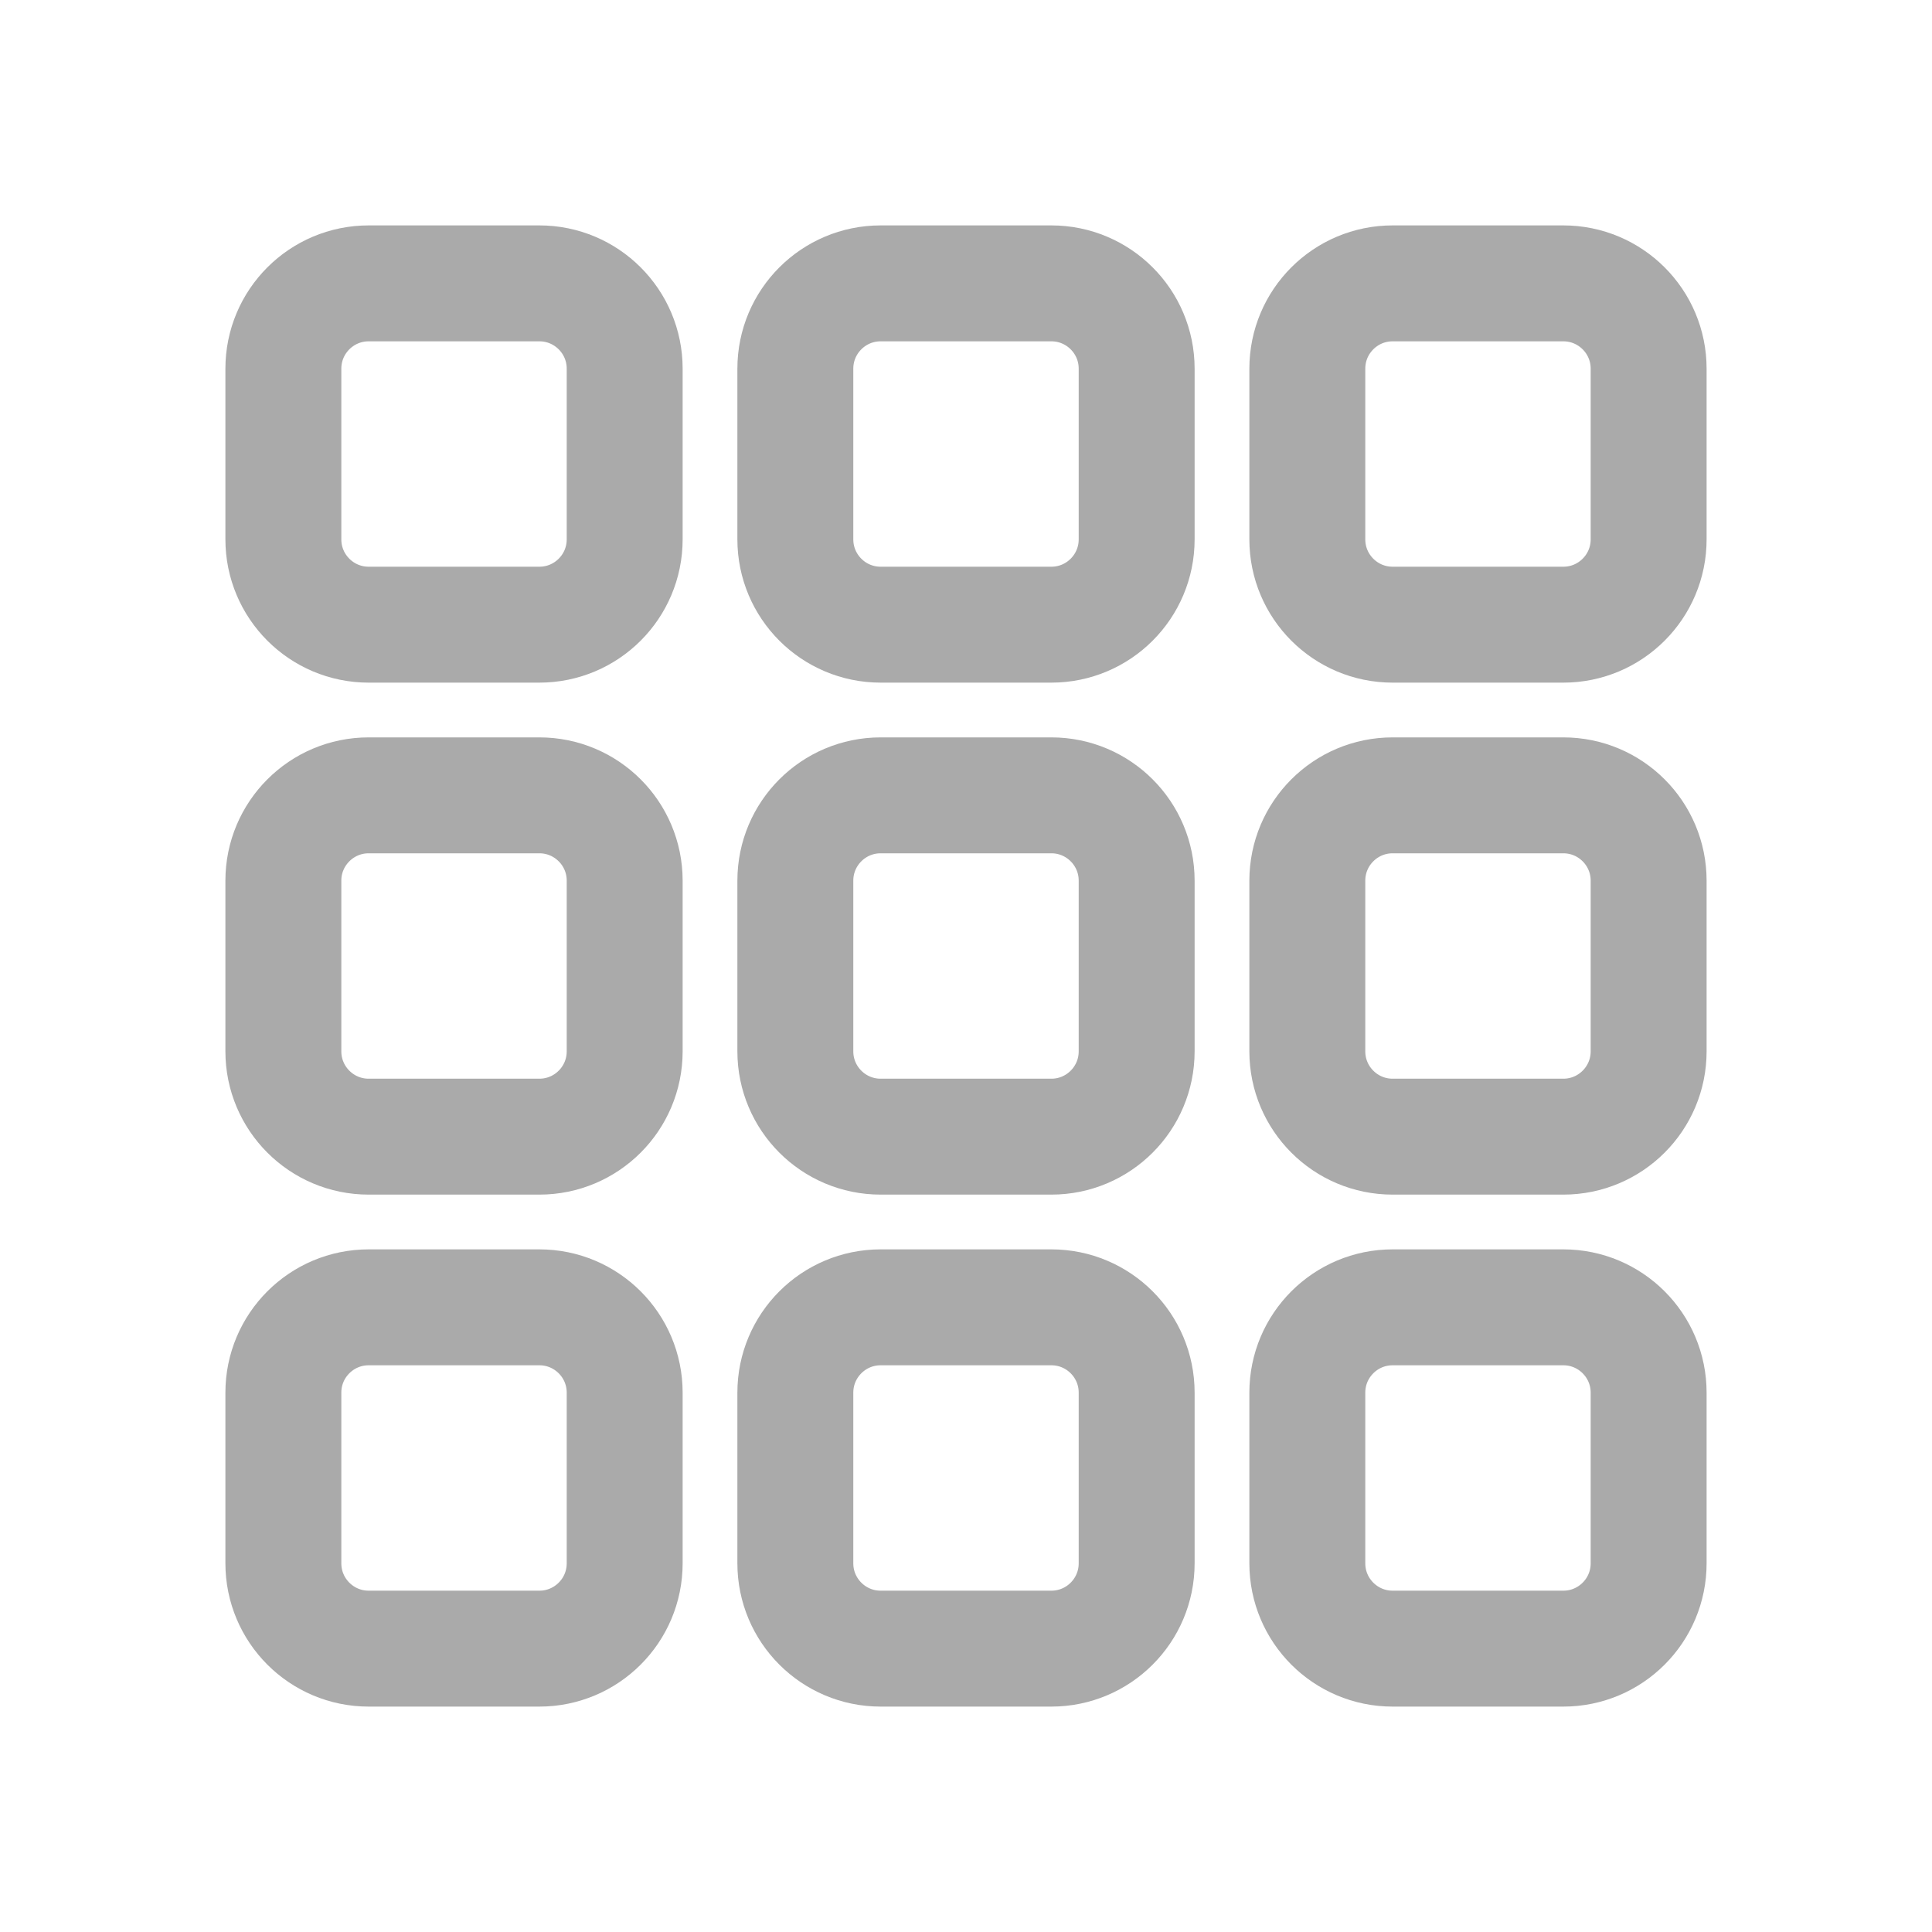
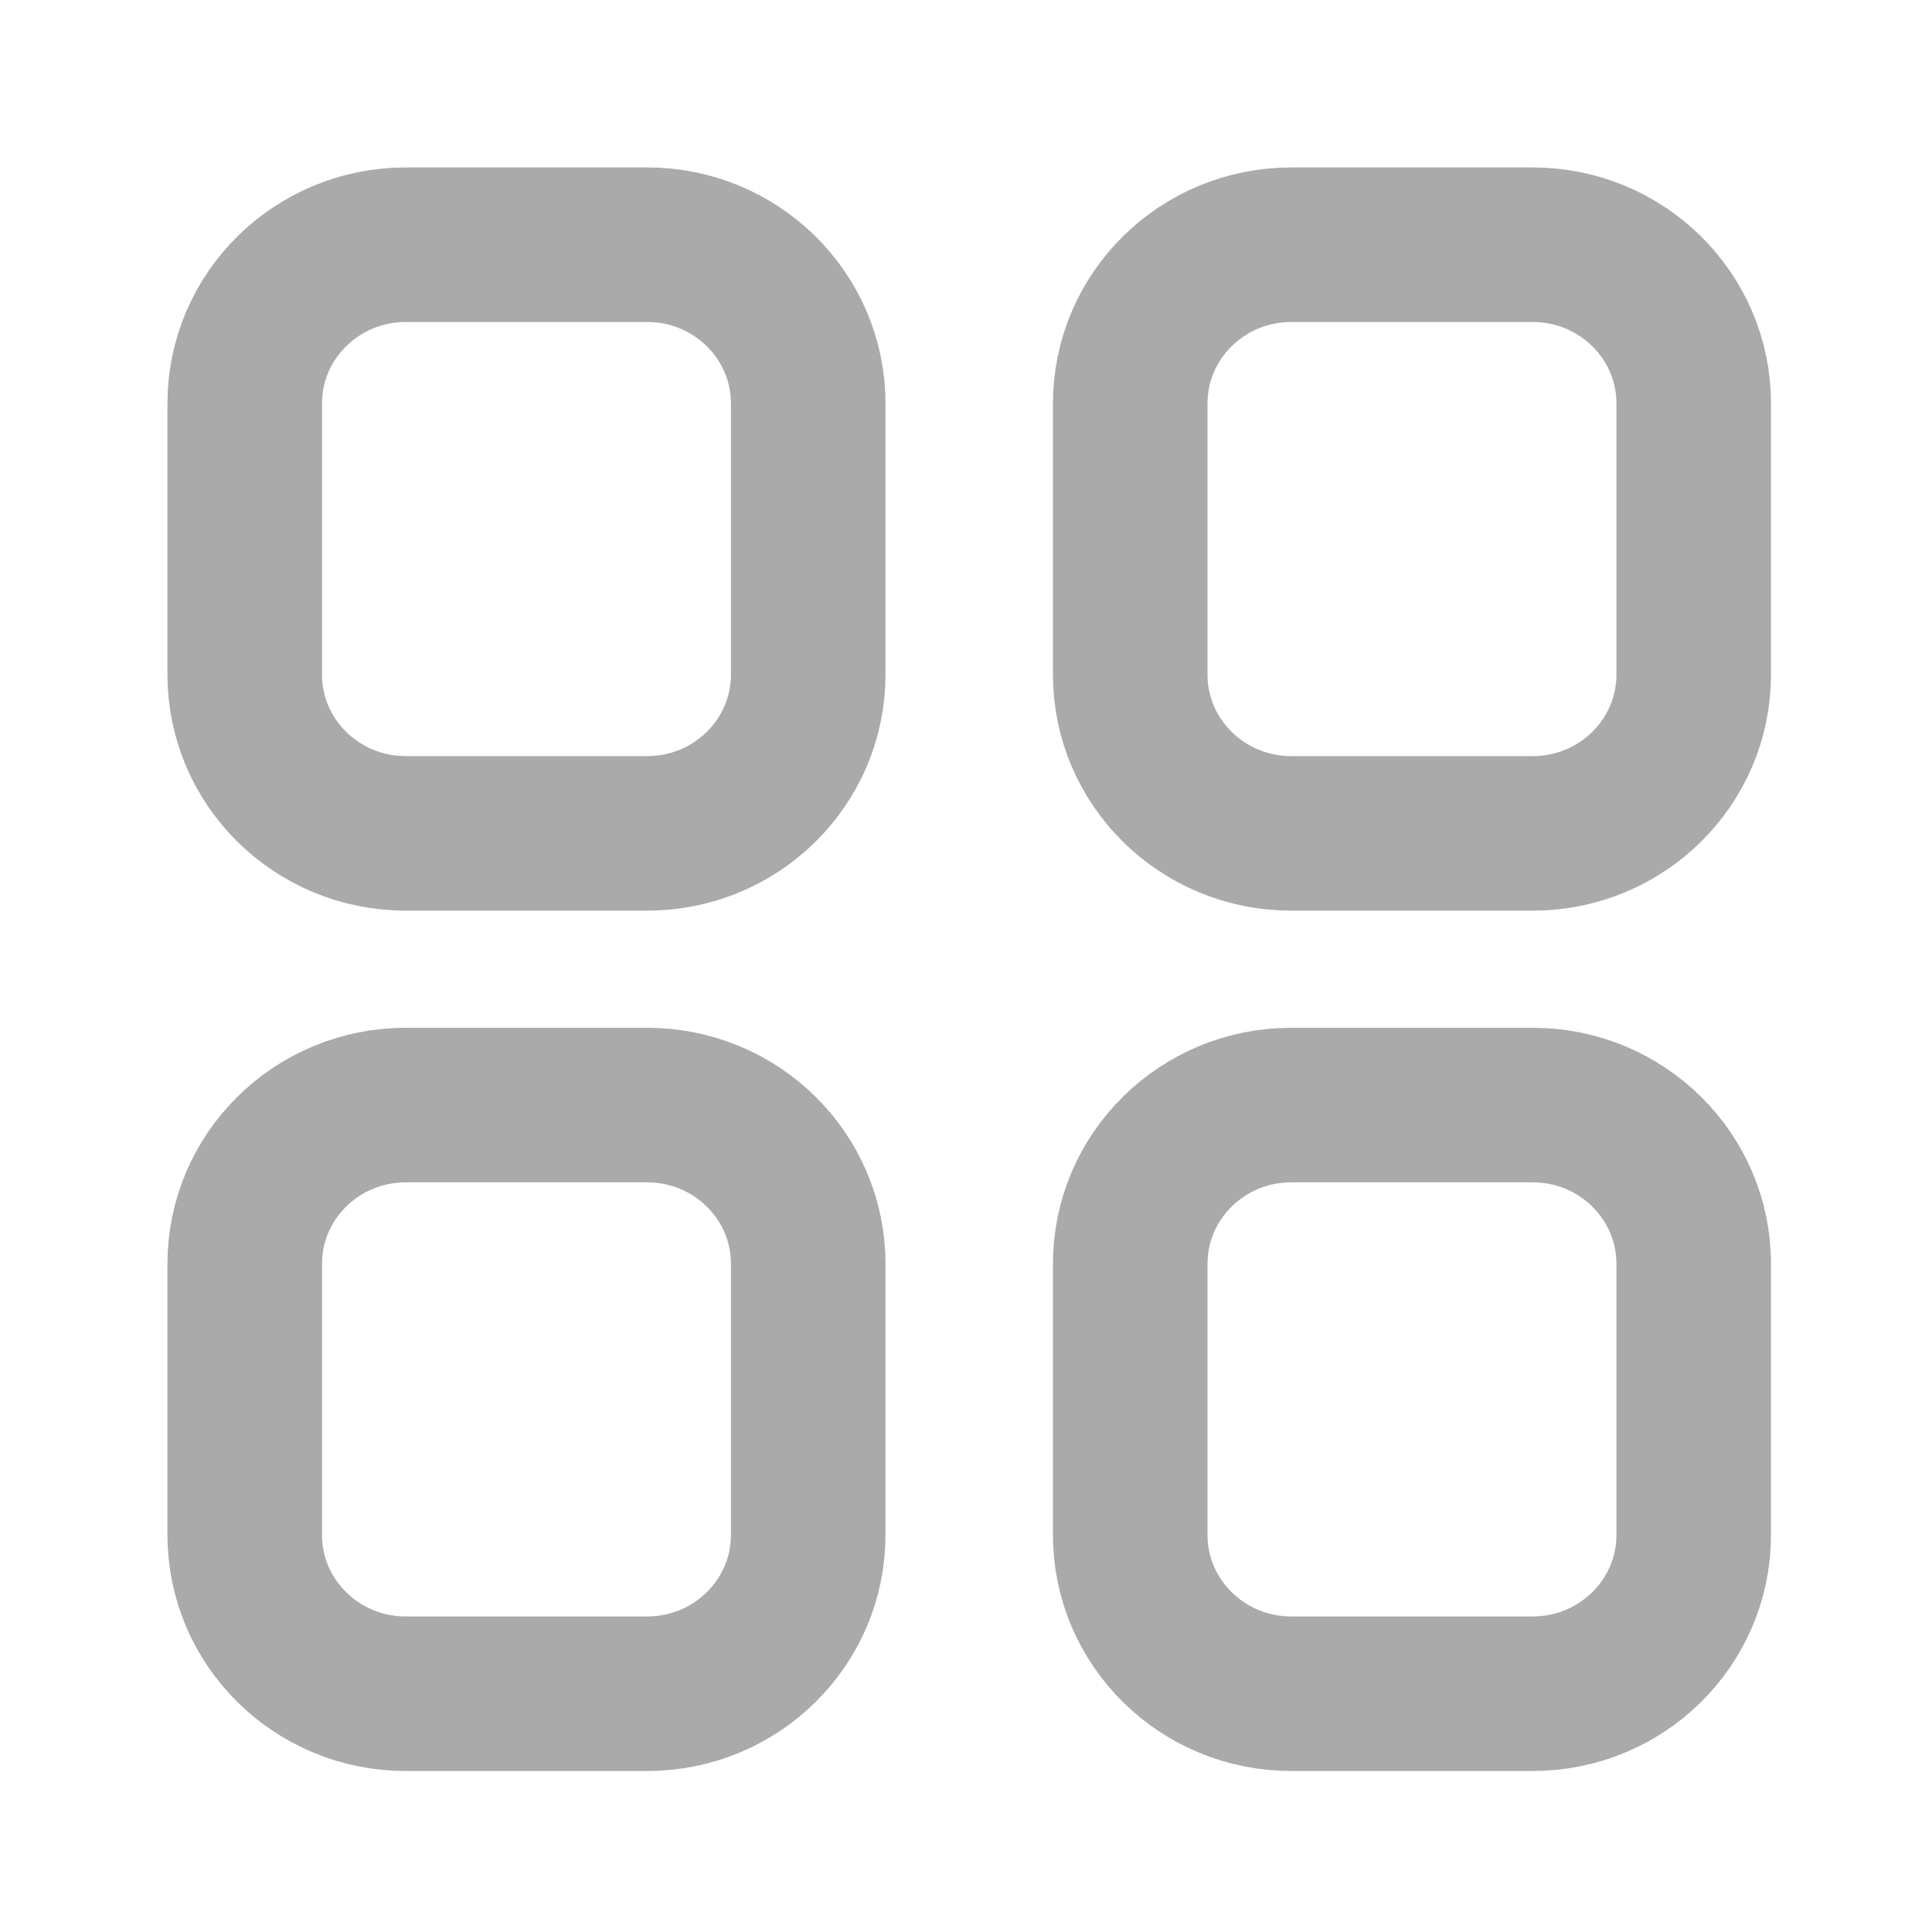
<svg xmlns="http://www.w3.org/2000/svg" width="150" height="150" viewBox="0 0 150 150" fill="none">
-   <path d="M22 28.625C22 24.966 24.966 22 28.625 22H41.875C45.534 22 48.5 24.966 48.5 28.625V41.875C48.5 45.534 45.534 48.5 41.875 48.5H28.625C24.966 48.5 22 45.534 22 41.875V28.625Z" stroke="#AAAAAA" stroke-width="9" />
-   <path d="M61.75 28.625C61.75 24.966 64.716 22 68.375 22H81.625C85.284 22 88.25 24.966 88.25 28.625V41.875C88.25 45.534 85.284 48.5 81.625 48.5H68.375C64.716 48.5 61.75 45.534 61.75 41.875V28.625Z" stroke="#AAAAAA" stroke-width="9" />
-   <path d="M101.5 28.625C101.5 24.966 104.466 22 108.125 22H121.375C125.034 22 128 24.966 128 28.625V41.875C128 45.534 125.034 48.5 121.375 48.5H108.125C104.466 48.5 101.5 45.534 101.5 41.875V28.625Z" stroke="#AAAAAA" stroke-width="9" />
-   <path d="M22 68.375C22 64.716 24.966 61.75 28.625 61.75H41.875C45.534 61.75 48.5 64.716 48.5 68.375V81.625C48.5 85.284 45.534 88.25 41.875 88.25H28.625C24.966 88.25 22 85.284 22 81.625V68.375Z" stroke="#AAAAAA" stroke-width="9" />
-   <path d="M61.75 68.375C61.75 64.716 64.716 61.75 68.375 61.75H81.625C85.284 61.75 88.25 64.716 88.25 68.375V81.625C88.25 85.284 85.284 88.25 81.625 88.25H68.375C64.716 88.25 61.75 85.284 61.75 81.625V68.375Z" stroke="#AAAAAA" stroke-width="9" />
-   <path d="M101.5 68.375C101.5 64.716 104.466 61.75 108.125 61.75H121.375C125.034 61.75 128 64.716 128 68.375V81.625C128 85.284 125.034 88.25 121.375 88.25H108.125C104.466 88.25 101.5 85.284 101.5 81.625V68.375Z" stroke="#AAAAAA" stroke-width="9" />
-   <path d="M22 108.125C22 104.466 24.966 101.5 28.625 101.5H41.875C45.534 101.5 48.5 104.466 48.5 108.125V121.375C48.5 125.034 45.534 128 41.875 128H28.625C24.966 128 22 125.034 22 121.375V108.125Z" stroke="#AAAAAA" stroke-width="9" />
-   <path d="M61.75 108.125C61.75 104.466 64.716 101.5 68.375 101.5H81.625C85.284 101.5 88.25 104.466 88.25 108.125V121.375C88.25 125.034 85.284 128 81.625 128H68.375C64.716 128 61.75 125.034 61.75 121.375V108.125Z" stroke="#AAAAAA" stroke-width="9" />
-   <path d="M101.5 108.125C101.5 104.466 104.466 101.5 108.125 101.5H121.375C125.034 101.5 128 104.466 128 108.125V121.375C128 125.034 125.034 128 121.375 128H108.125C104.466 128 101.5 125.034 101.5 121.375V108.125Z" stroke="#AAAAAA" stroke-width="9" />
+   <path d="M119 19C125.904 19 131.5 24.52 131.5 31.329L131.5 52.374C131.5 59.184 125.904 64.703 119 64.703H100.25C93.347 64.703 87.75 59.184 87.75 52.374L87.75 31.329C87.75 24.52 93.346 19 100.25 19L119 19Z" stroke="#AAAAAA" stroke-width="12" stroke-linecap="round" stroke-linejoin="round" />
+   <path d="M31.5 19C24.596 19 19 24.52 19 31.329L19 52.374C19 59.184 24.596 64.703 31.5 64.703H50.25C57.154 64.703 62.75 59.184 62.75 52.374L62.75 31.329C62.75 24.52 57.154 19 50.25 19L31.5 19Z" stroke="#AAAAAA" stroke-width="12" stroke-linecap="round" stroke-linejoin="round" />
+   <path d="M119 85.797C125.904 85.797 131.5 91.317 131.5 98.126V119.171C131.5 125.98 125.904 131.5 119 131.5H100.25C93.347 131.5 87.75 125.98 87.75 119.171L87.75 98.126C87.75 91.317 93.347 85.797 100.25 85.797H119Z" stroke="#AAAAAA" stroke-width="12" stroke-linecap="round" stroke-linejoin="round" />
+   <path d="M31.5 85.797C24.596 85.797 19 91.317 19 98.126L19 119.171C19 125.98 24.596 131.5 31.5 131.5H50.25C57.154 131.5 62.75 125.98 62.75 119.171L62.75 98.126C62.75 91.317 57.154 85.797 50.25 85.797H31.5Z" stroke="#AAAAAA" stroke-width="12" stroke-linecap="round" stroke-linejoin="round" />
</svg>
